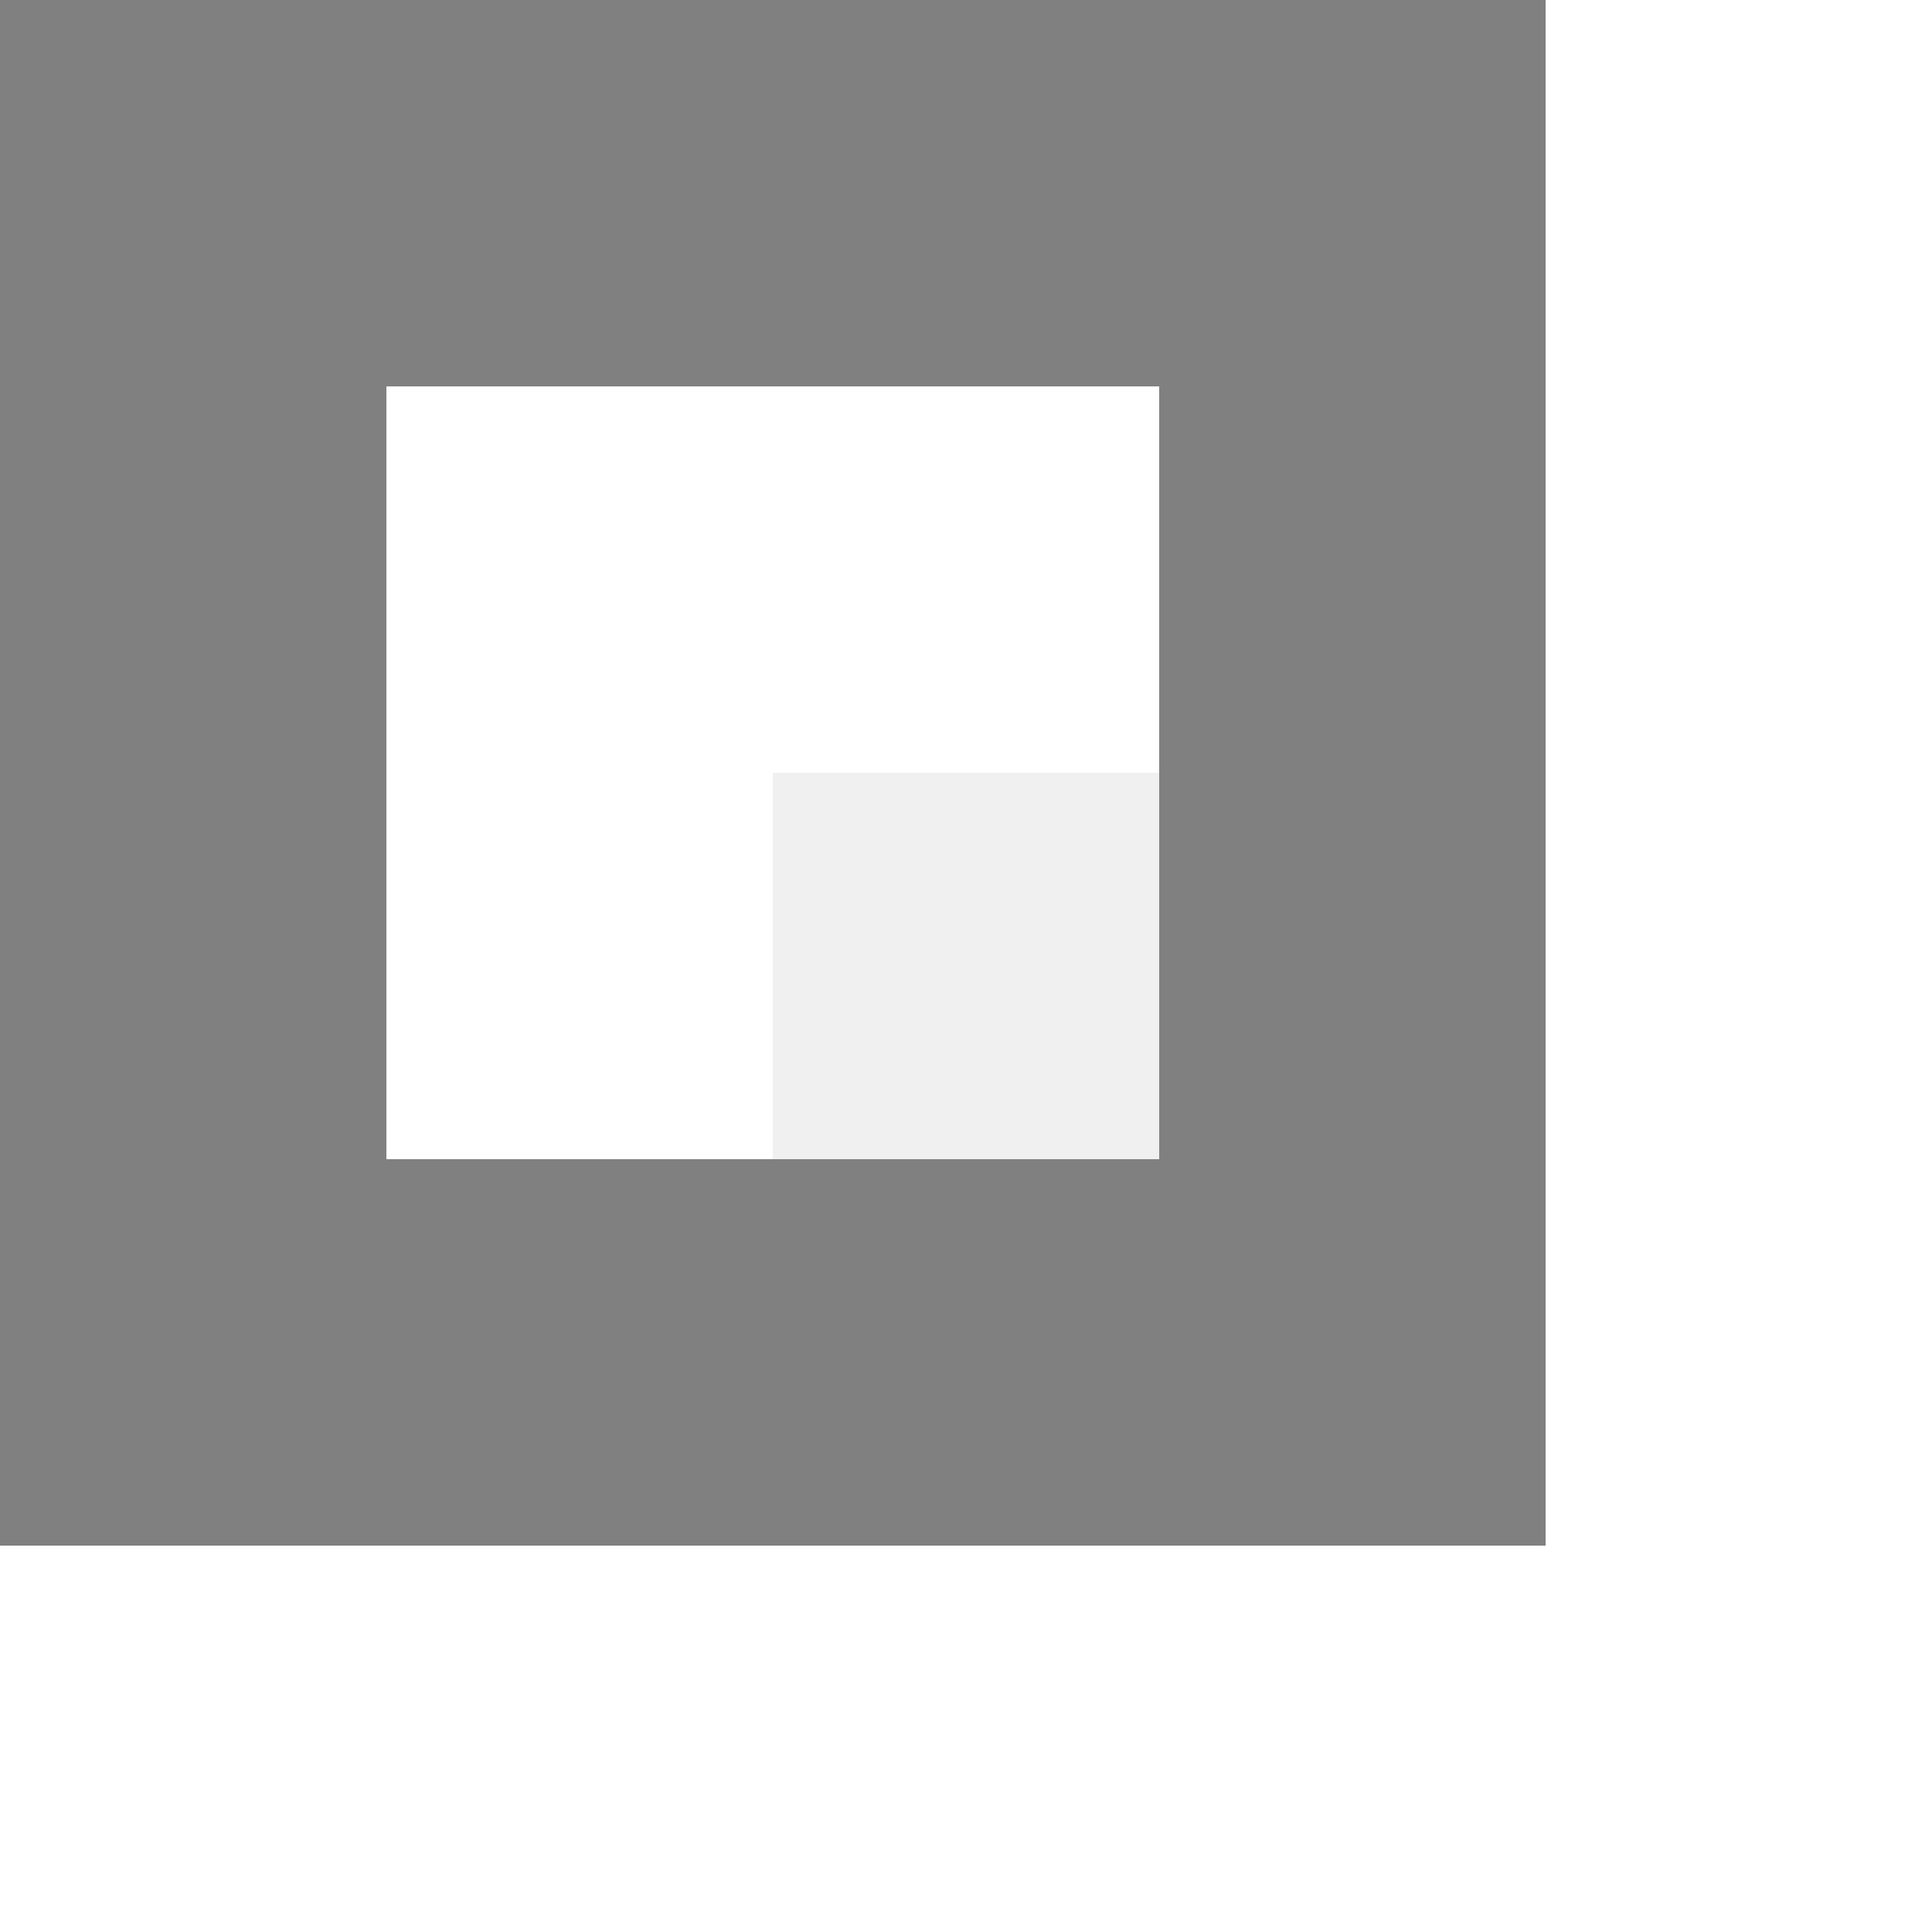
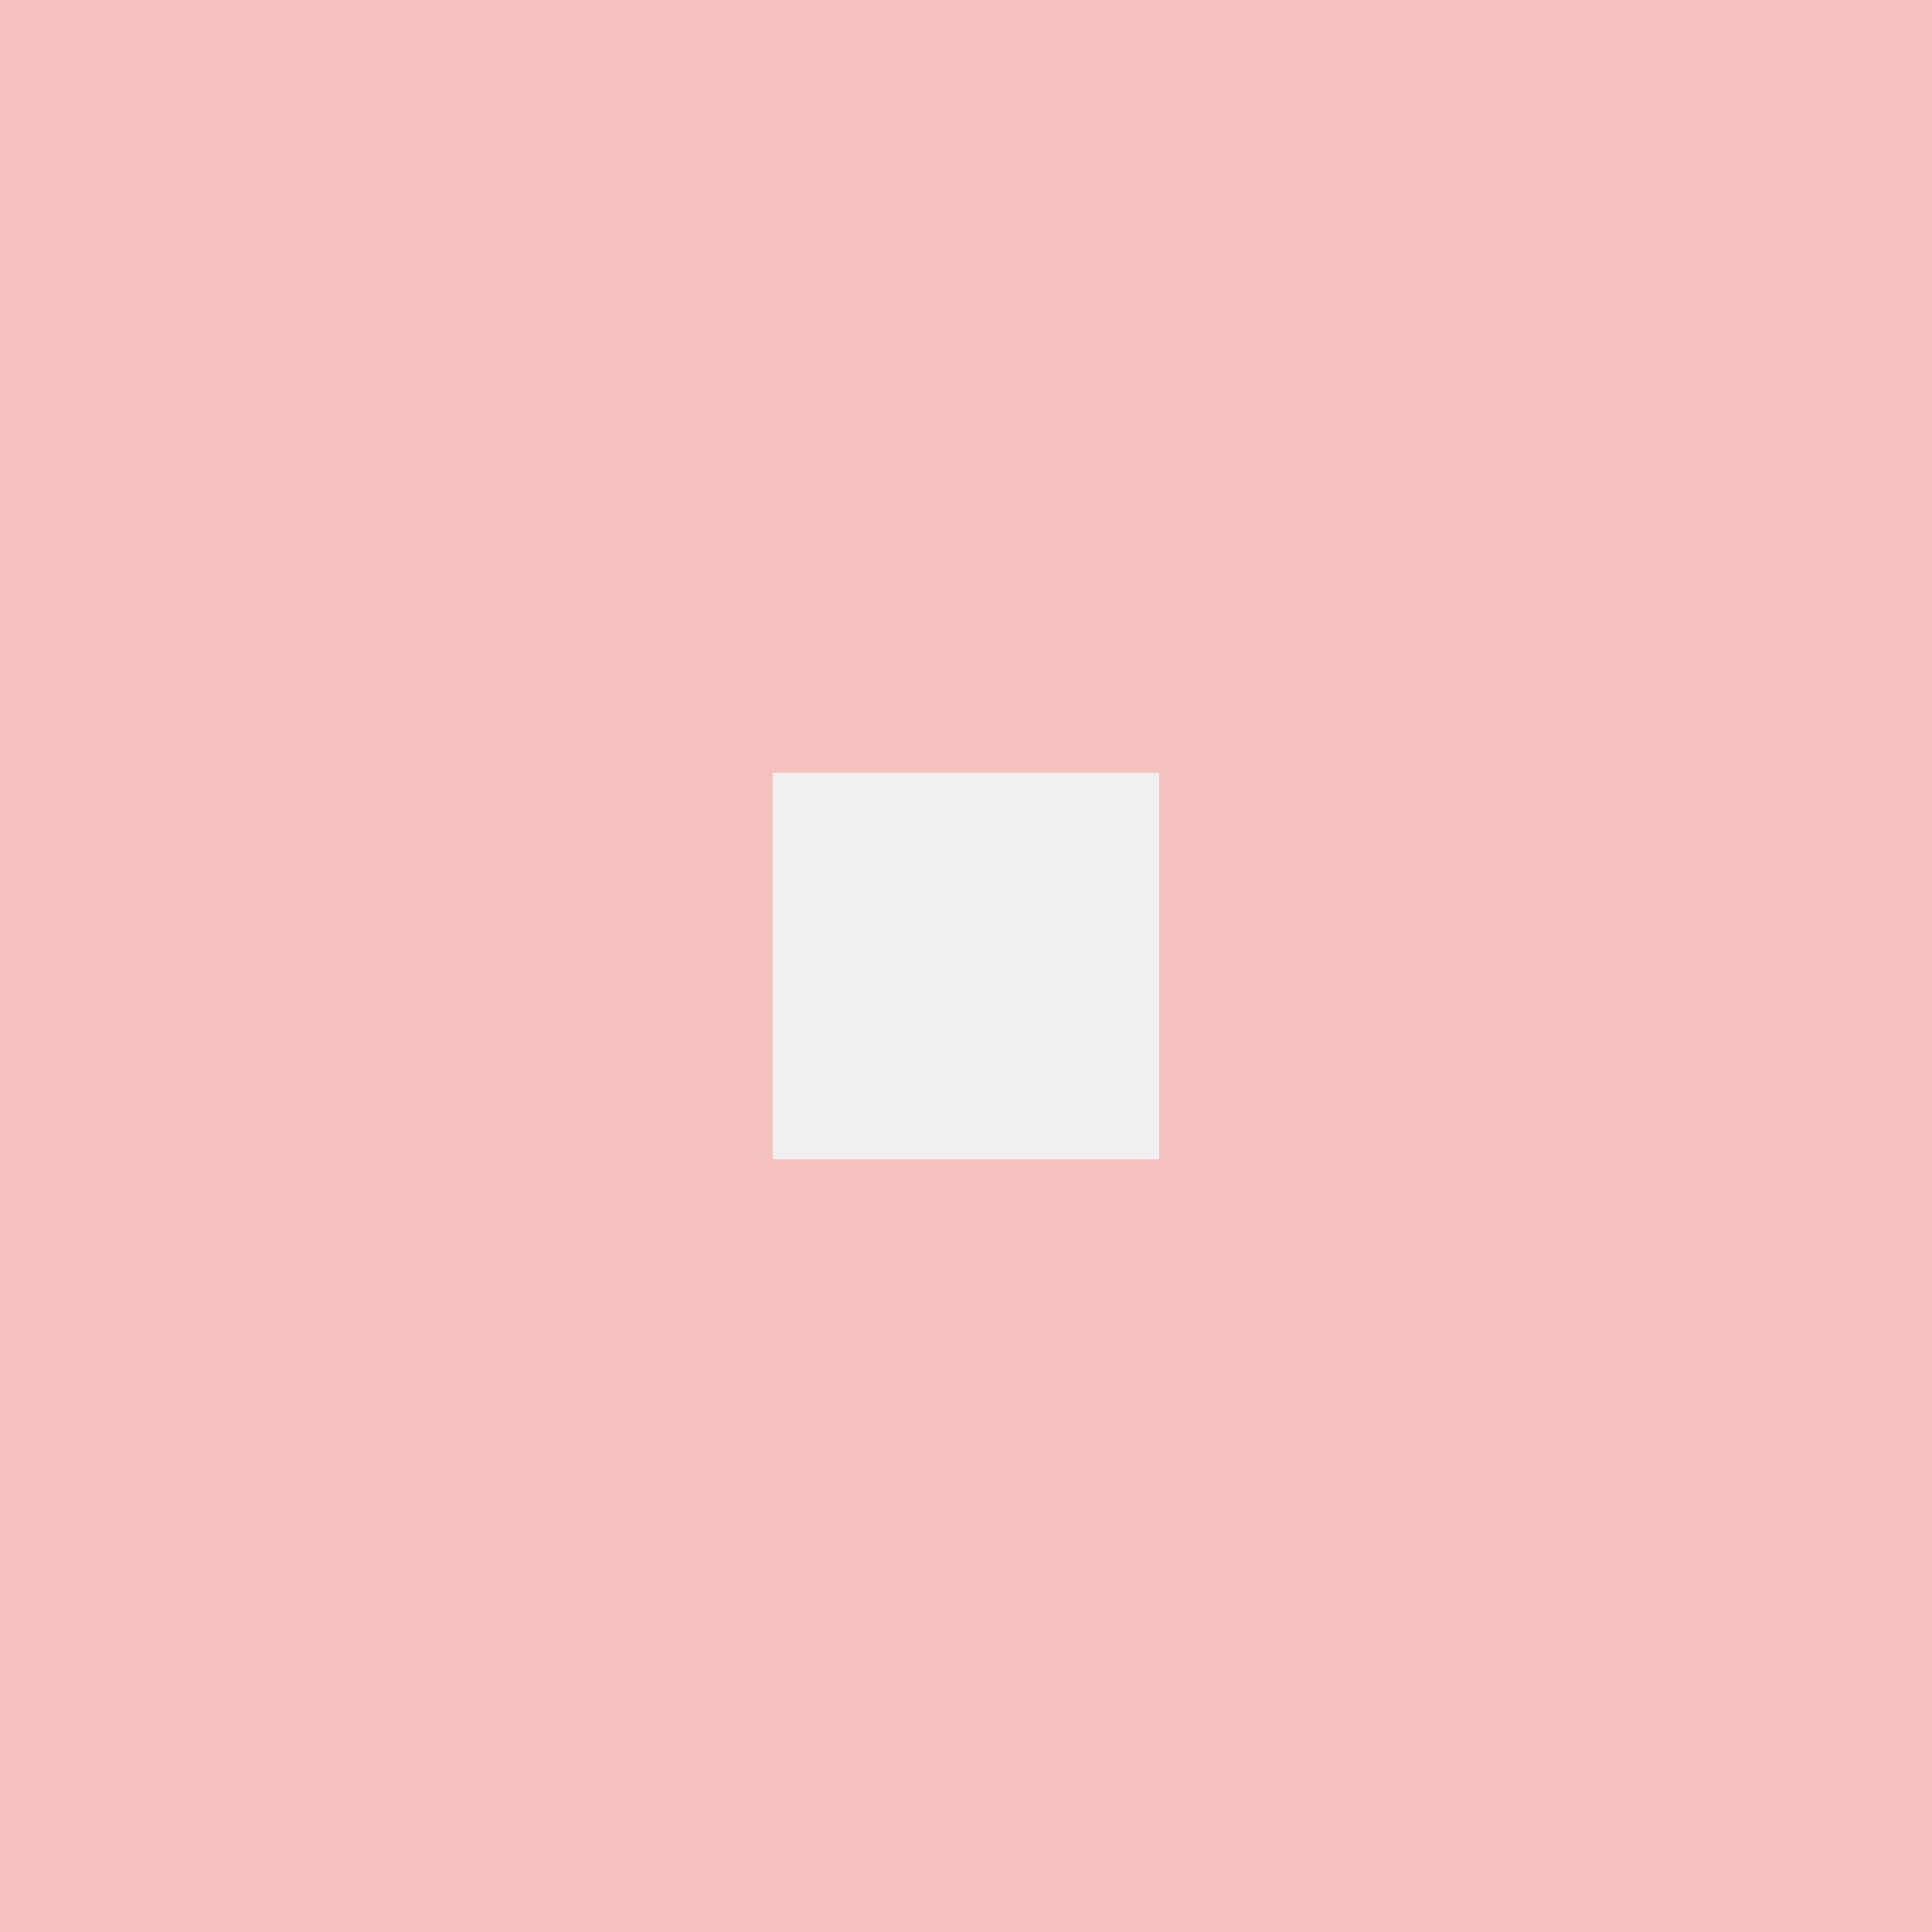
- <svg xmlns="http://www.w3.org/2000/svg" width="5" height="5" viewBox="0 0 5 5" fill="grey">
-   <path fill-rule="evenodd" clip-rule="evenodd" d="M0 0H5V5H0V2H2V3H3V2H0" fill="white" />
-   <path fill-rule="evenodd" clip-rule="evenodd" d="M0 0H4V4H0V1H1V3H3V1H0" fill="#808080" />
+ <svg xmlns="http://www.w3.org/2000/svg" version="1.1" id="图层_1" x="0px" y="0px" viewBox="0 0 5 5" style="enable-background:new 0 0 5 5;" xml:space="preserve">
+   <style type="text/css">
+ 	.st0{fill-rule:evenodd;clip-rule:evenodd;fill:#F6C2C0;}
+ </style>
+   <path class="st0" d="M0,0h5v5H0V2h2v1h1V2H0" />
+   <path class="st0" d="M0,0h4v4H0V1h1v2h2V1H0" />
</svg>
